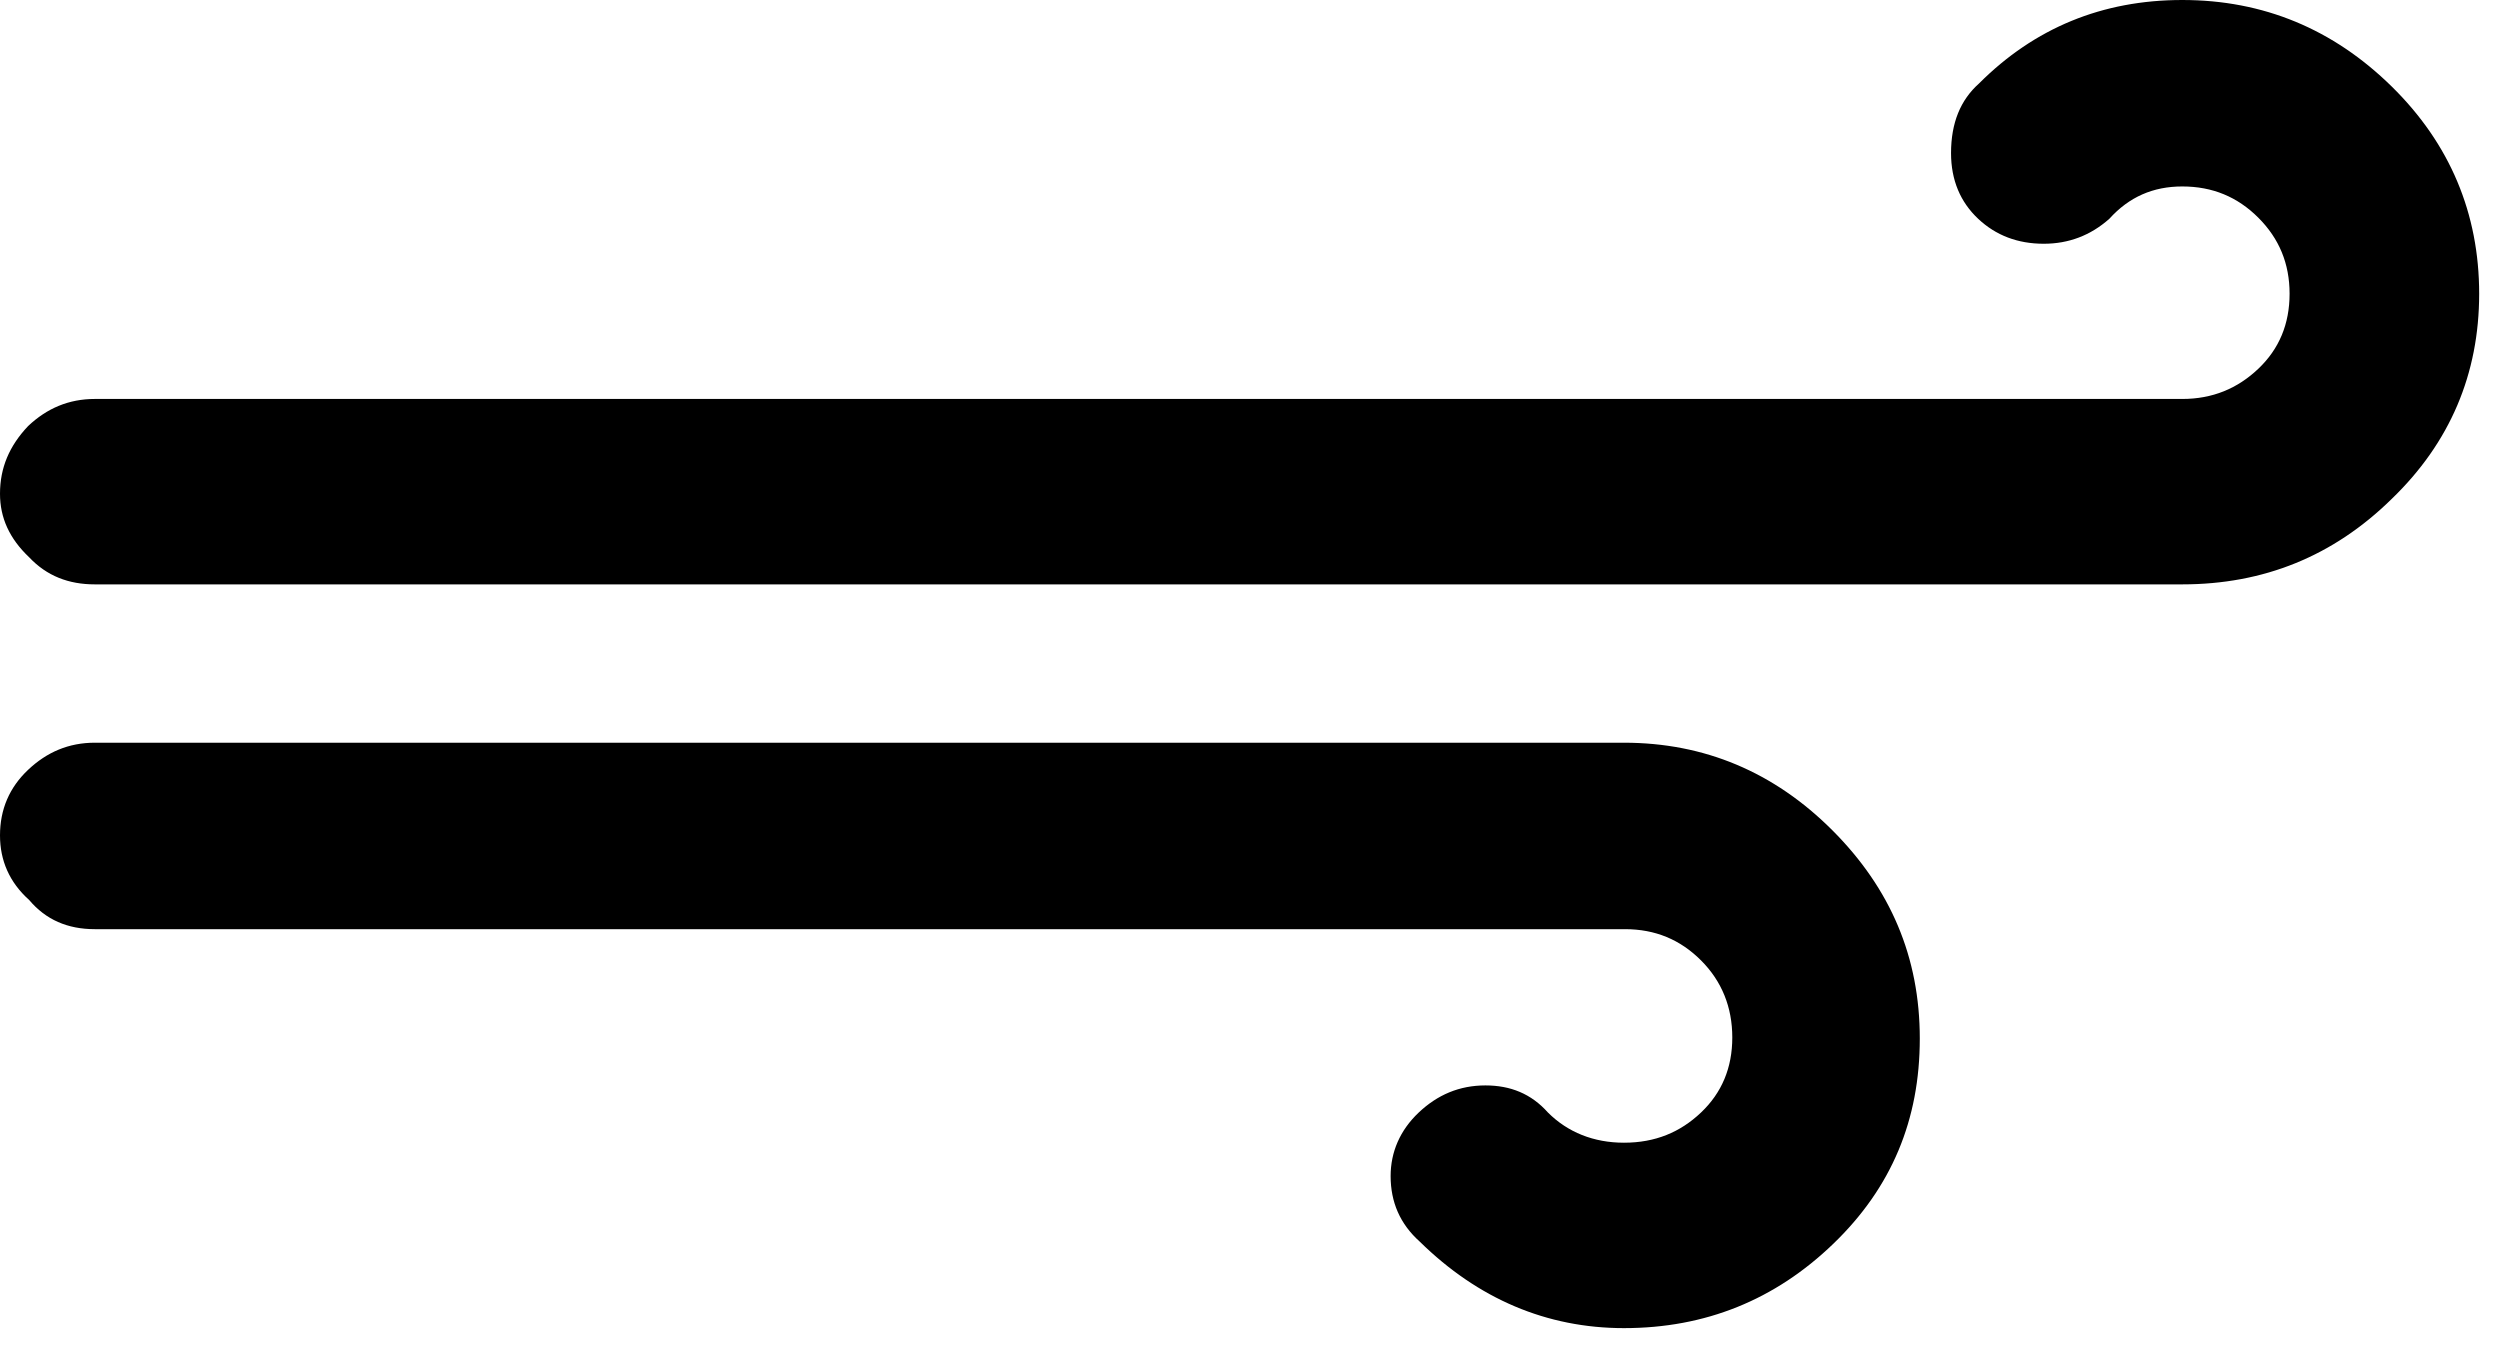
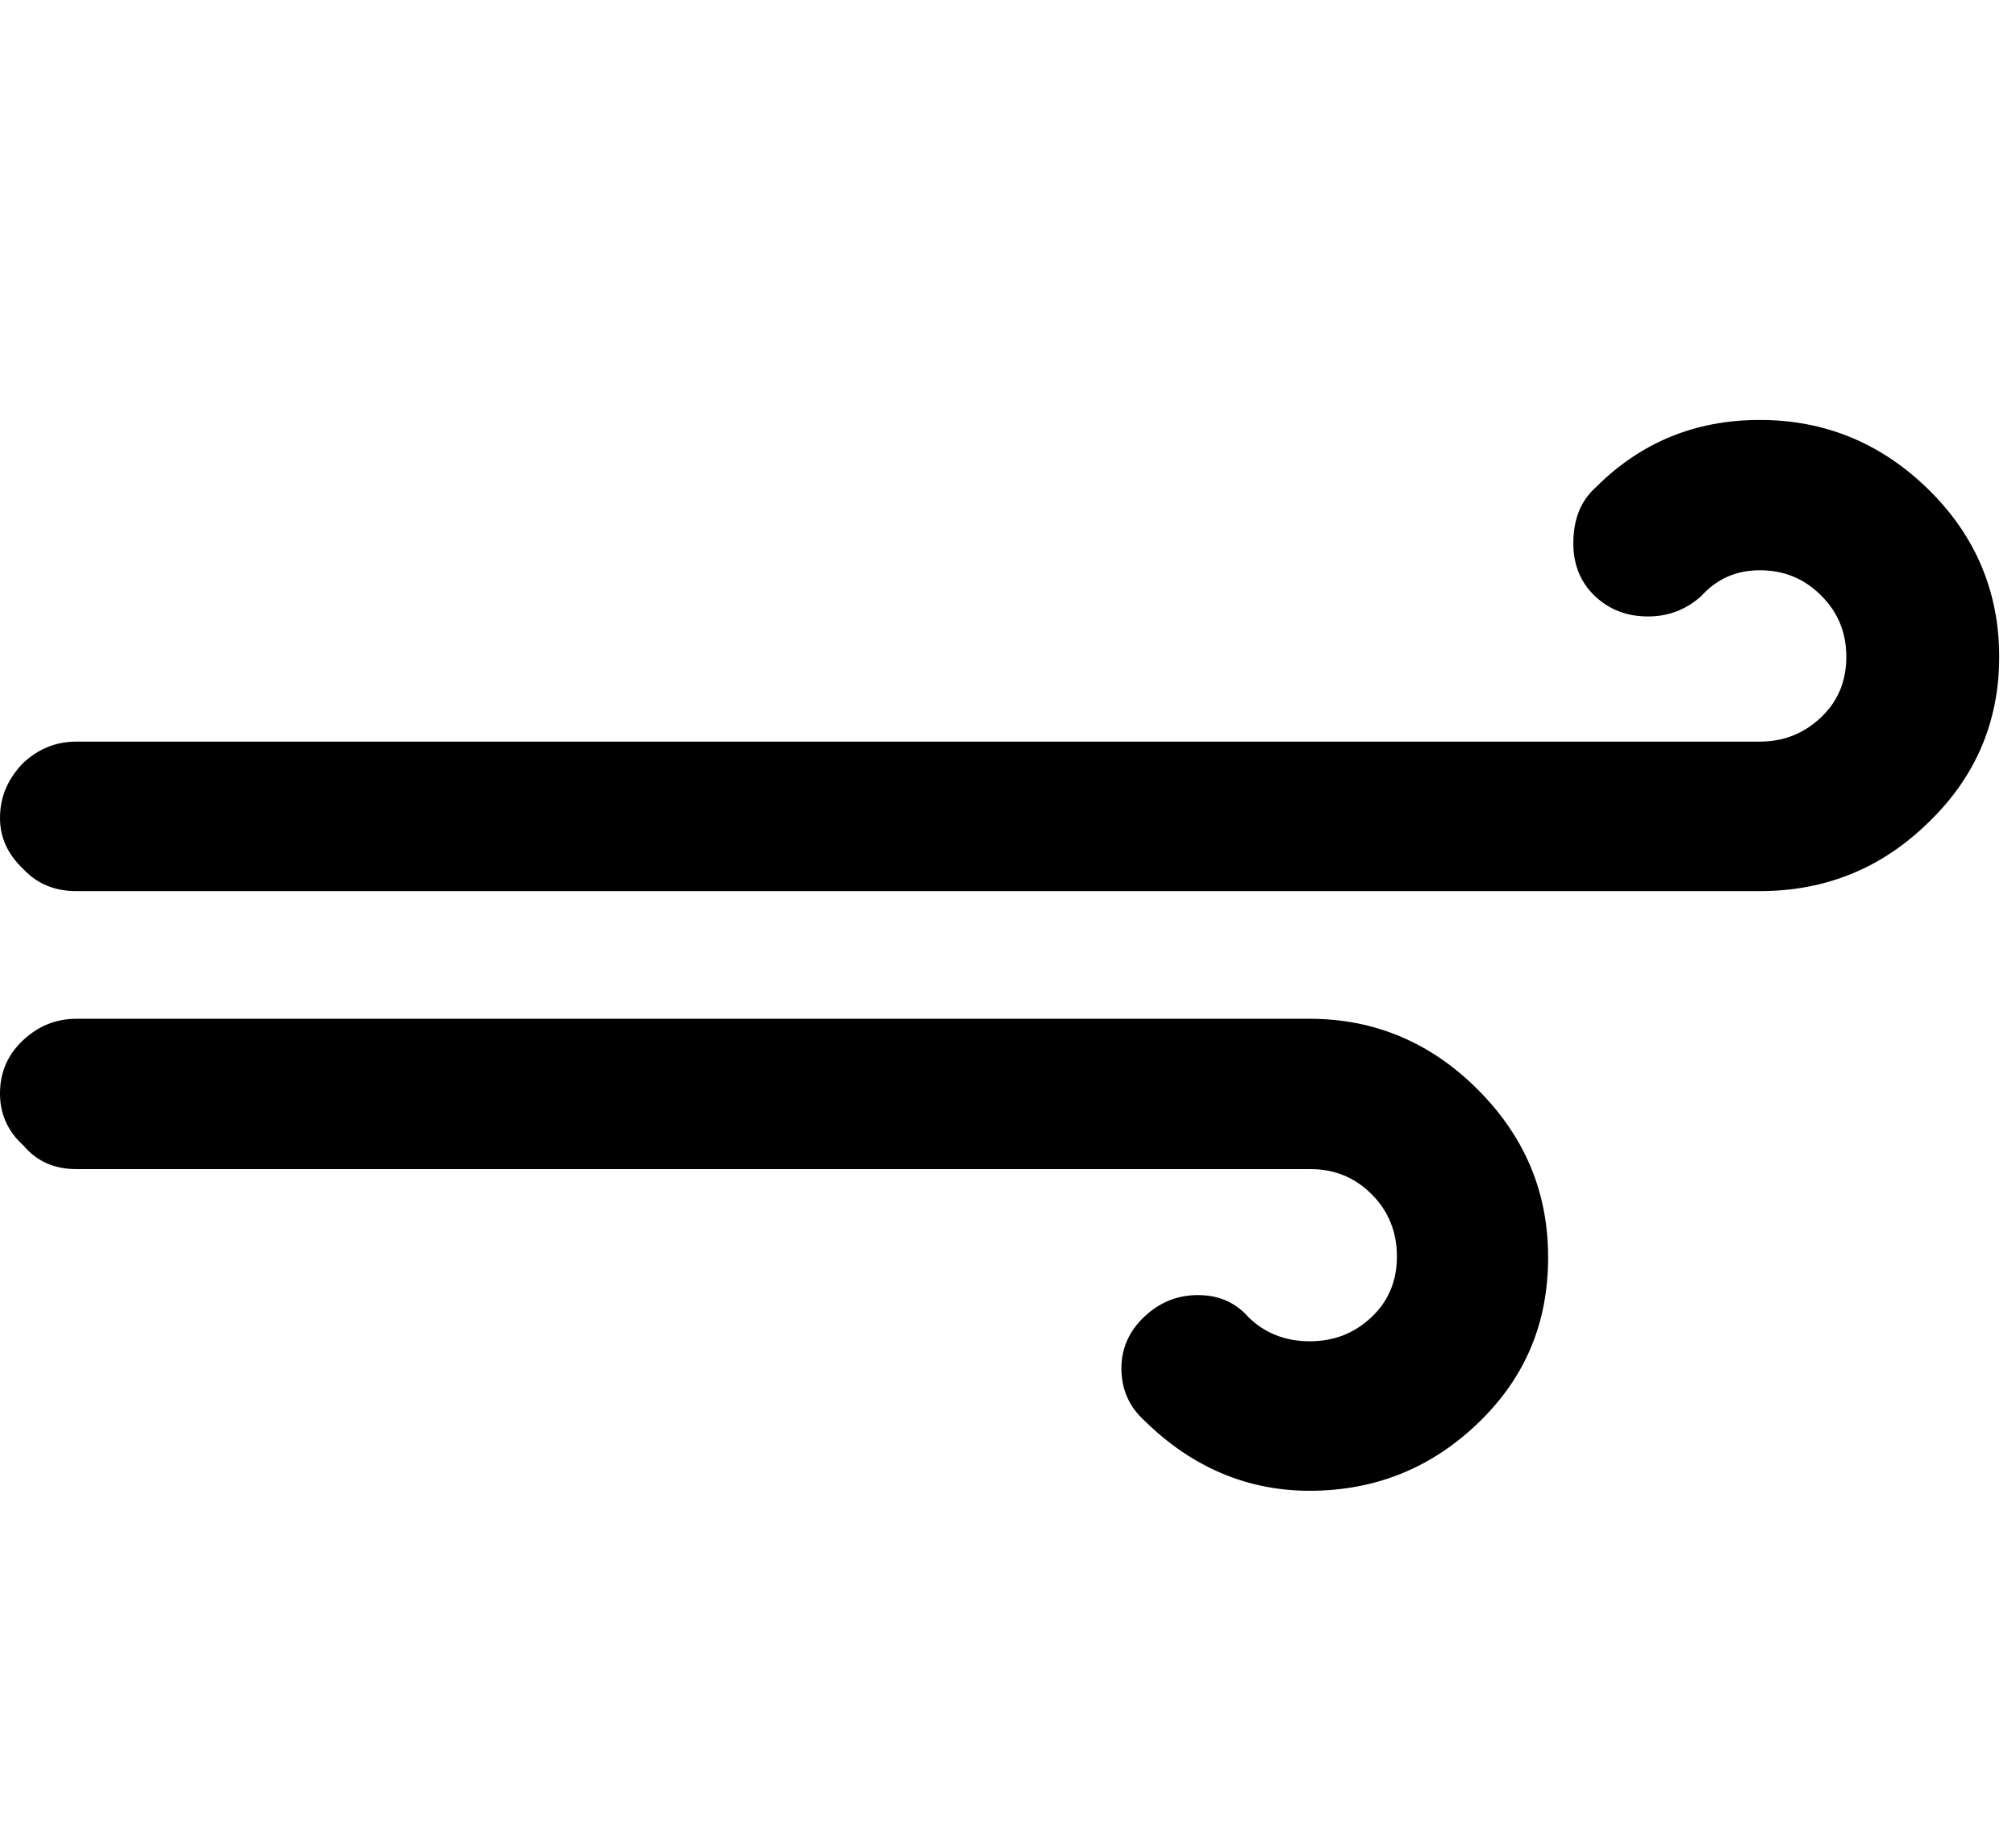
- <svg xmlns="http://www.w3.org/2000/svg" width="24" height="13" viewBox="0 0 24 13" fill="none">
-   <path d="M0 8.02C0 8.26 0.09 8.47 0.28 8.64C0.44 8.83 0.65 8.92 0.91 8.92H15.6C15.89 8.92 16.13 9.02 16.33 9.22C16.53 9.42 16.63 9.67 16.63 9.96C16.63 10.25 16.53 10.49 16.33 10.68C16.13 10.87 15.89 10.97 15.59 10.97C15.3 10.97 15.05 10.87 14.86 10.68C14.7 10.5 14.5 10.42 14.26 10.42C14.01 10.42 13.8 10.51 13.62 10.68C13.44 10.85 13.35 11.06 13.35 11.29C13.35 11.54 13.44 11.75 13.63 11.92C14.19 12.47 14.85 12.75 15.59 12.75C16.37 12.75 17.04 12.48 17.6 11.94C18.16 11.4 18.43 10.75 18.43 9.97C18.43 9.19 18.15 8.53 17.59 7.97C17.03 7.41 16.36 7.13 15.59 7.13H0.91C0.66 7.13 0.45 7.22 0.27 7.39C0.09 7.56 0 7.77 0 8.02ZM0 4.74C0 4.97 0.09 5.17 0.28 5.35C0.45 5.53 0.66 5.61 0.91 5.61H20.95C21.73 5.61 22.4 5.34 22.96 4.79C23.52 4.25 23.8 3.59 23.8 2.82C23.8 2.05 23.52 1.38 22.96 0.83C22.4 0.28 21.73 0 20.95 0C20.18 0 19.53 0.27 19 0.8C18.82 0.96 18.73 1.18 18.73 1.47C18.73 1.73 18.82 1.94 18.99 2.1C19.16 2.26 19.37 2.34 19.62 2.34C19.86 2.34 20.07 2.26 20.25 2.1C20.44 1.89 20.67 1.79 20.95 1.79C21.24 1.79 21.48 1.89 21.68 2.09C21.88 2.29 21.98 2.53 21.98 2.82C21.98 3.11 21.88 3.35 21.68 3.54C21.48 3.73 21.24 3.83 20.95 3.83H0.91C0.66 3.83 0.45 3.92 0.27 4.09C0.09 4.28 0 4.49 0 4.74Z" fill="black" />
+ <svg xmlns="http://www.w3.org/2000/svg" width="24" height="22" viewBox="0 0 24 22" fill="none">
+   <path d="M0 13.02C0 13.26 0.09 13.47 0.28 13.64C0.44 13.83 0.65 13.92 0.91 13.92H15.6C15.89 13.92 16.13 14.02 16.33 14.22C16.53 14.42 16.63 14.67 16.63 14.96C16.63 15.25 16.53 15.49 16.33 15.68C16.13 15.87 15.89 15.97 15.59 15.97C15.3 15.97 15.05 15.87 14.86 15.68C14.7 15.5 14.5 15.42 14.26 15.42C14.01 15.42 13.8 15.51 13.62 15.68C13.44 15.85 13.35 16.06 13.35 16.29C13.35 16.54 13.44 16.75 13.63 16.92C14.19 17.47 14.85 17.75 15.59 17.75C16.37 17.75 17.04 17.48 17.6 16.94C18.16 16.4 18.43 15.75 18.43 14.97C18.43 14.19 18.15 13.53 17.59 12.97C17.03 12.41 16.36 12.13 15.59 12.13H0.91C0.66 12.13 0.45 12.22 0.27 12.39C0.09 12.56 0 12.77 0 13.02ZM0 9.74C0 9.97 0.09 10.17 0.28 10.35C0.45 10.53 0.66 10.61 0.91 10.61H20.95C21.73 10.61 22.4 10.34 22.96 9.79C23.52 9.25 23.8 8.59 23.8 7.82C23.8 7.05 23.52 6.38 22.96 5.83C22.4 5.28 21.73 5 20.95 5C20.18 5 19.53 5.27 19 5.8C18.82 5.96 18.73 6.18 18.73 6.47C18.73 6.73 18.82 6.94 18.99 7.1C19.16 7.26 19.37 7.34 19.62 7.34C19.86 7.34 20.07 7.26 20.25 7.1C20.44 6.89 20.67 6.79 20.95 6.79C21.24 6.79 21.48 6.89 21.68 7.09C21.88 7.29 21.98 7.53 21.98 7.82C21.98 8.11 21.88 8.35 21.68 8.54C21.48 8.73 21.24 8.83 20.95 8.83H0.91C0.66 8.83 0.45 8.92 0.27 9.09C0.09 9.28 0 9.49 0 9.74Z" fill="black" />
</svg>
